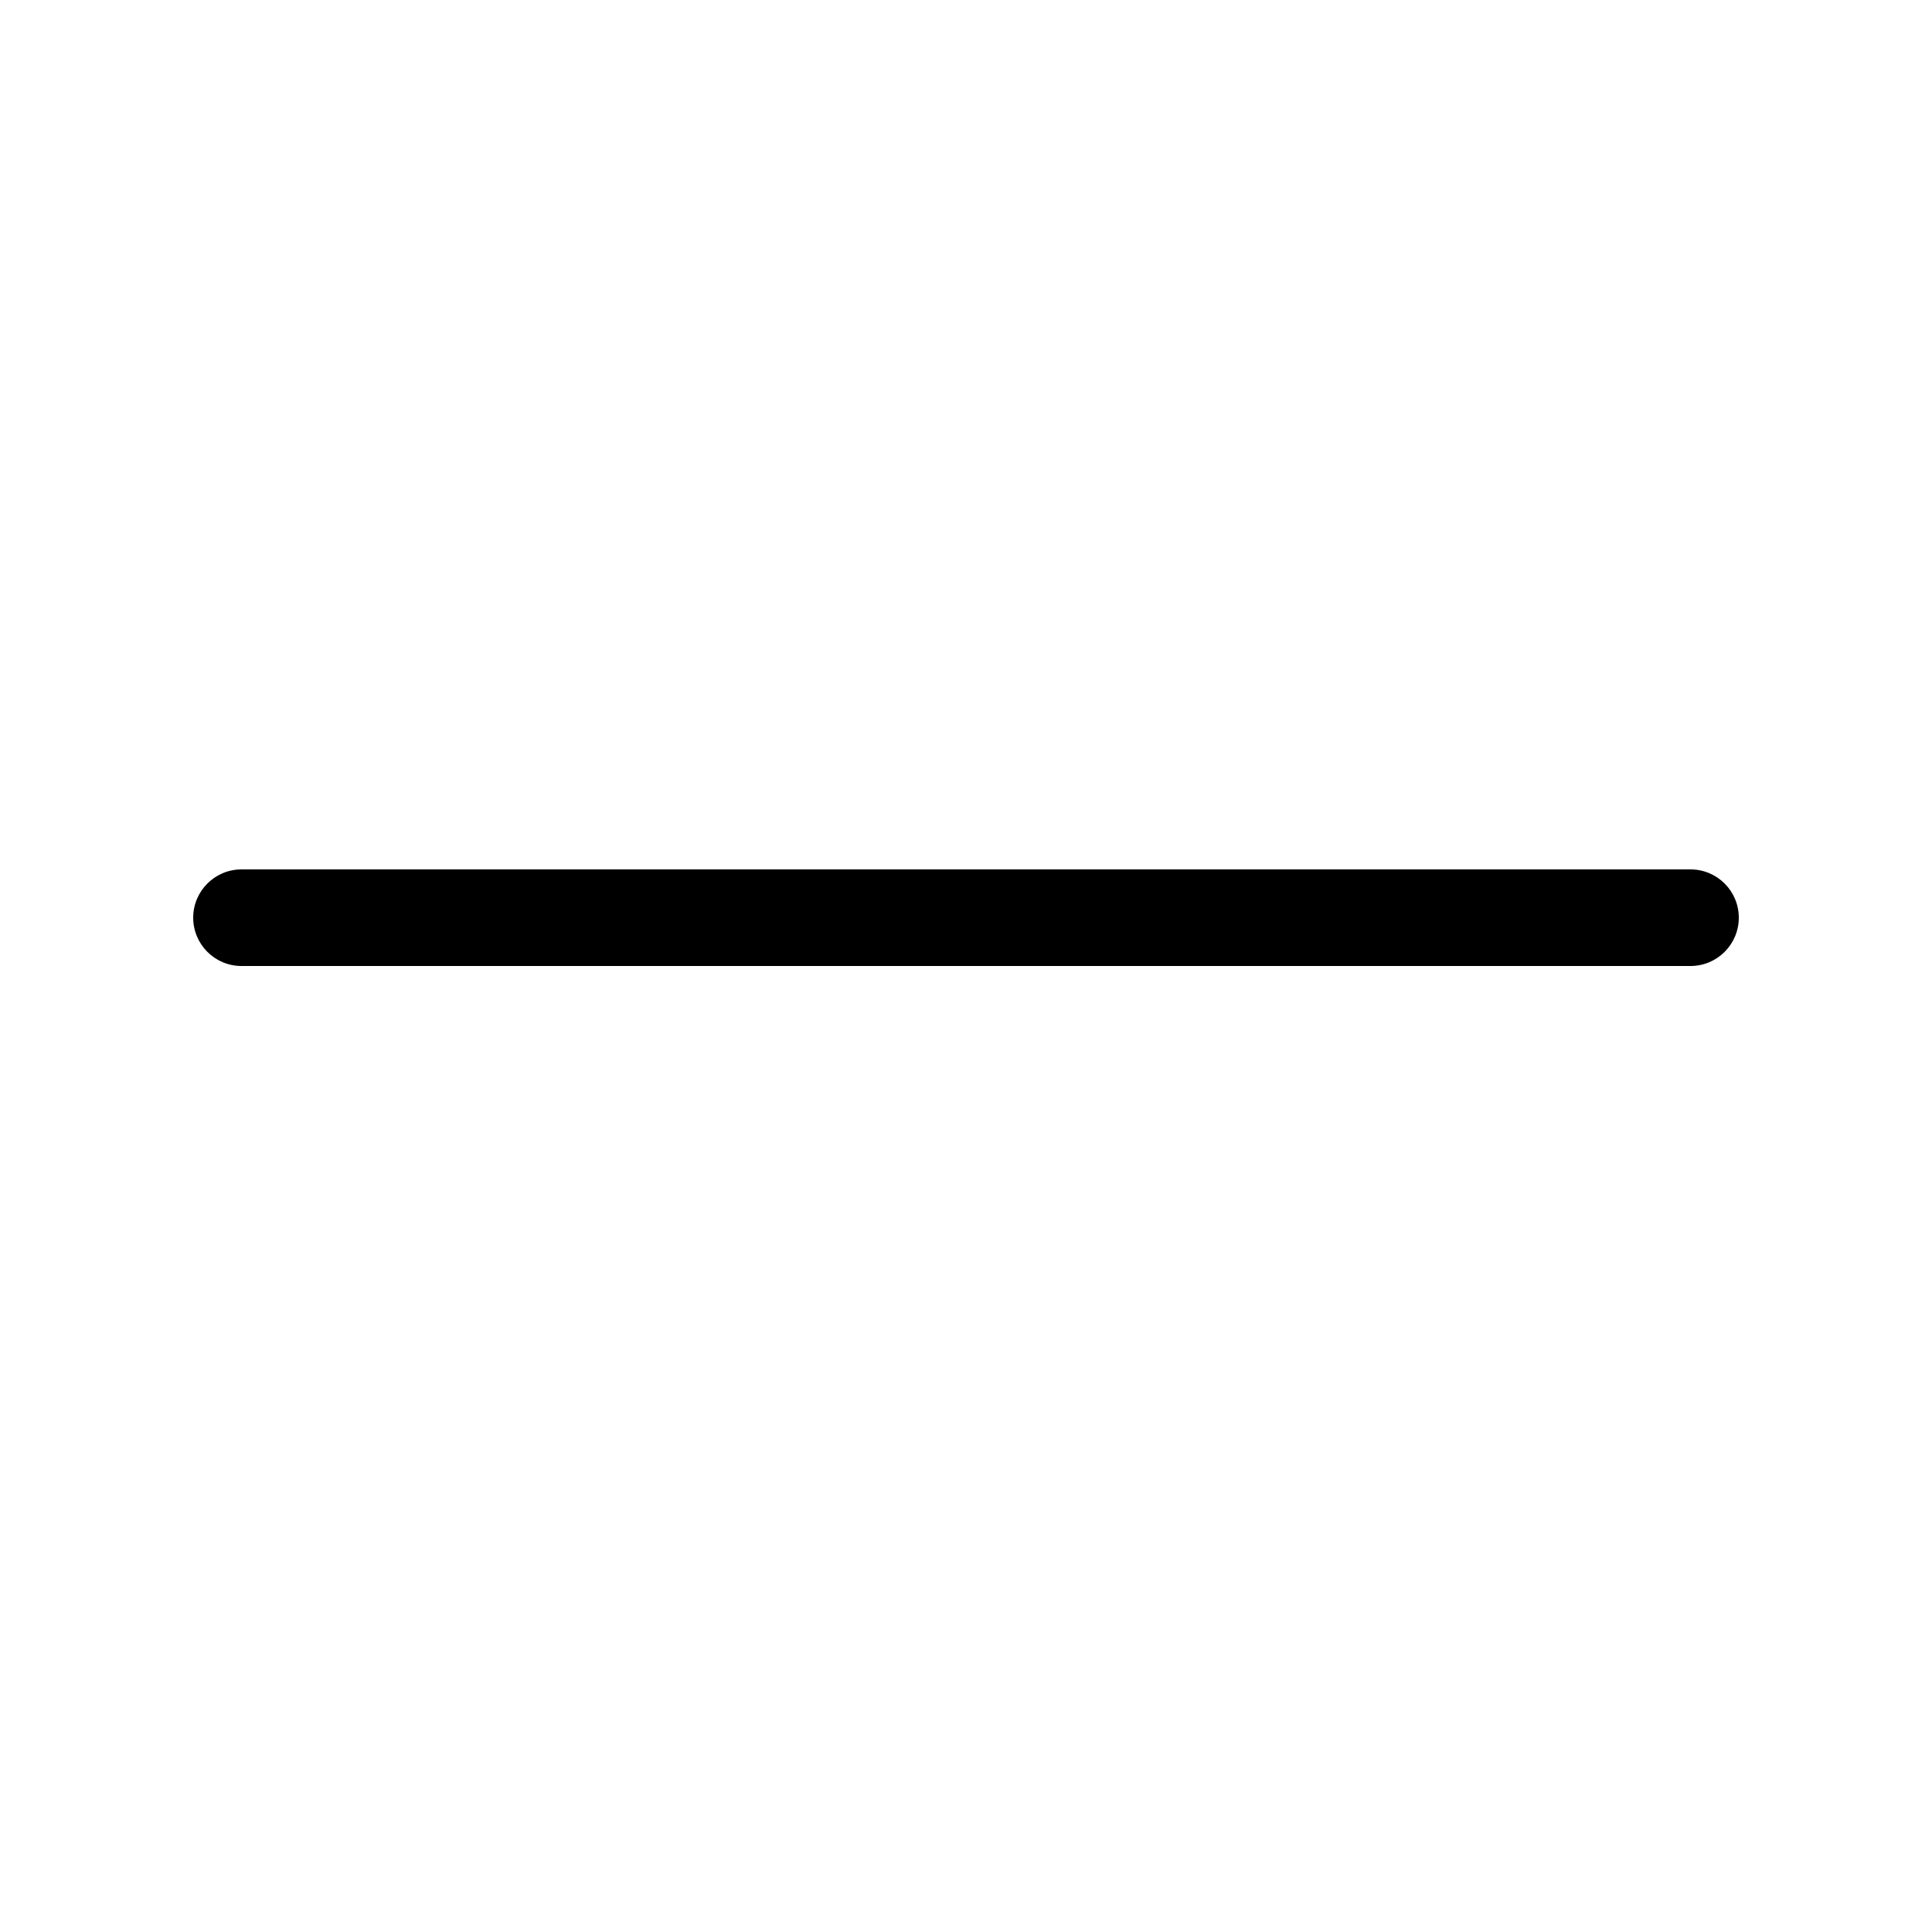
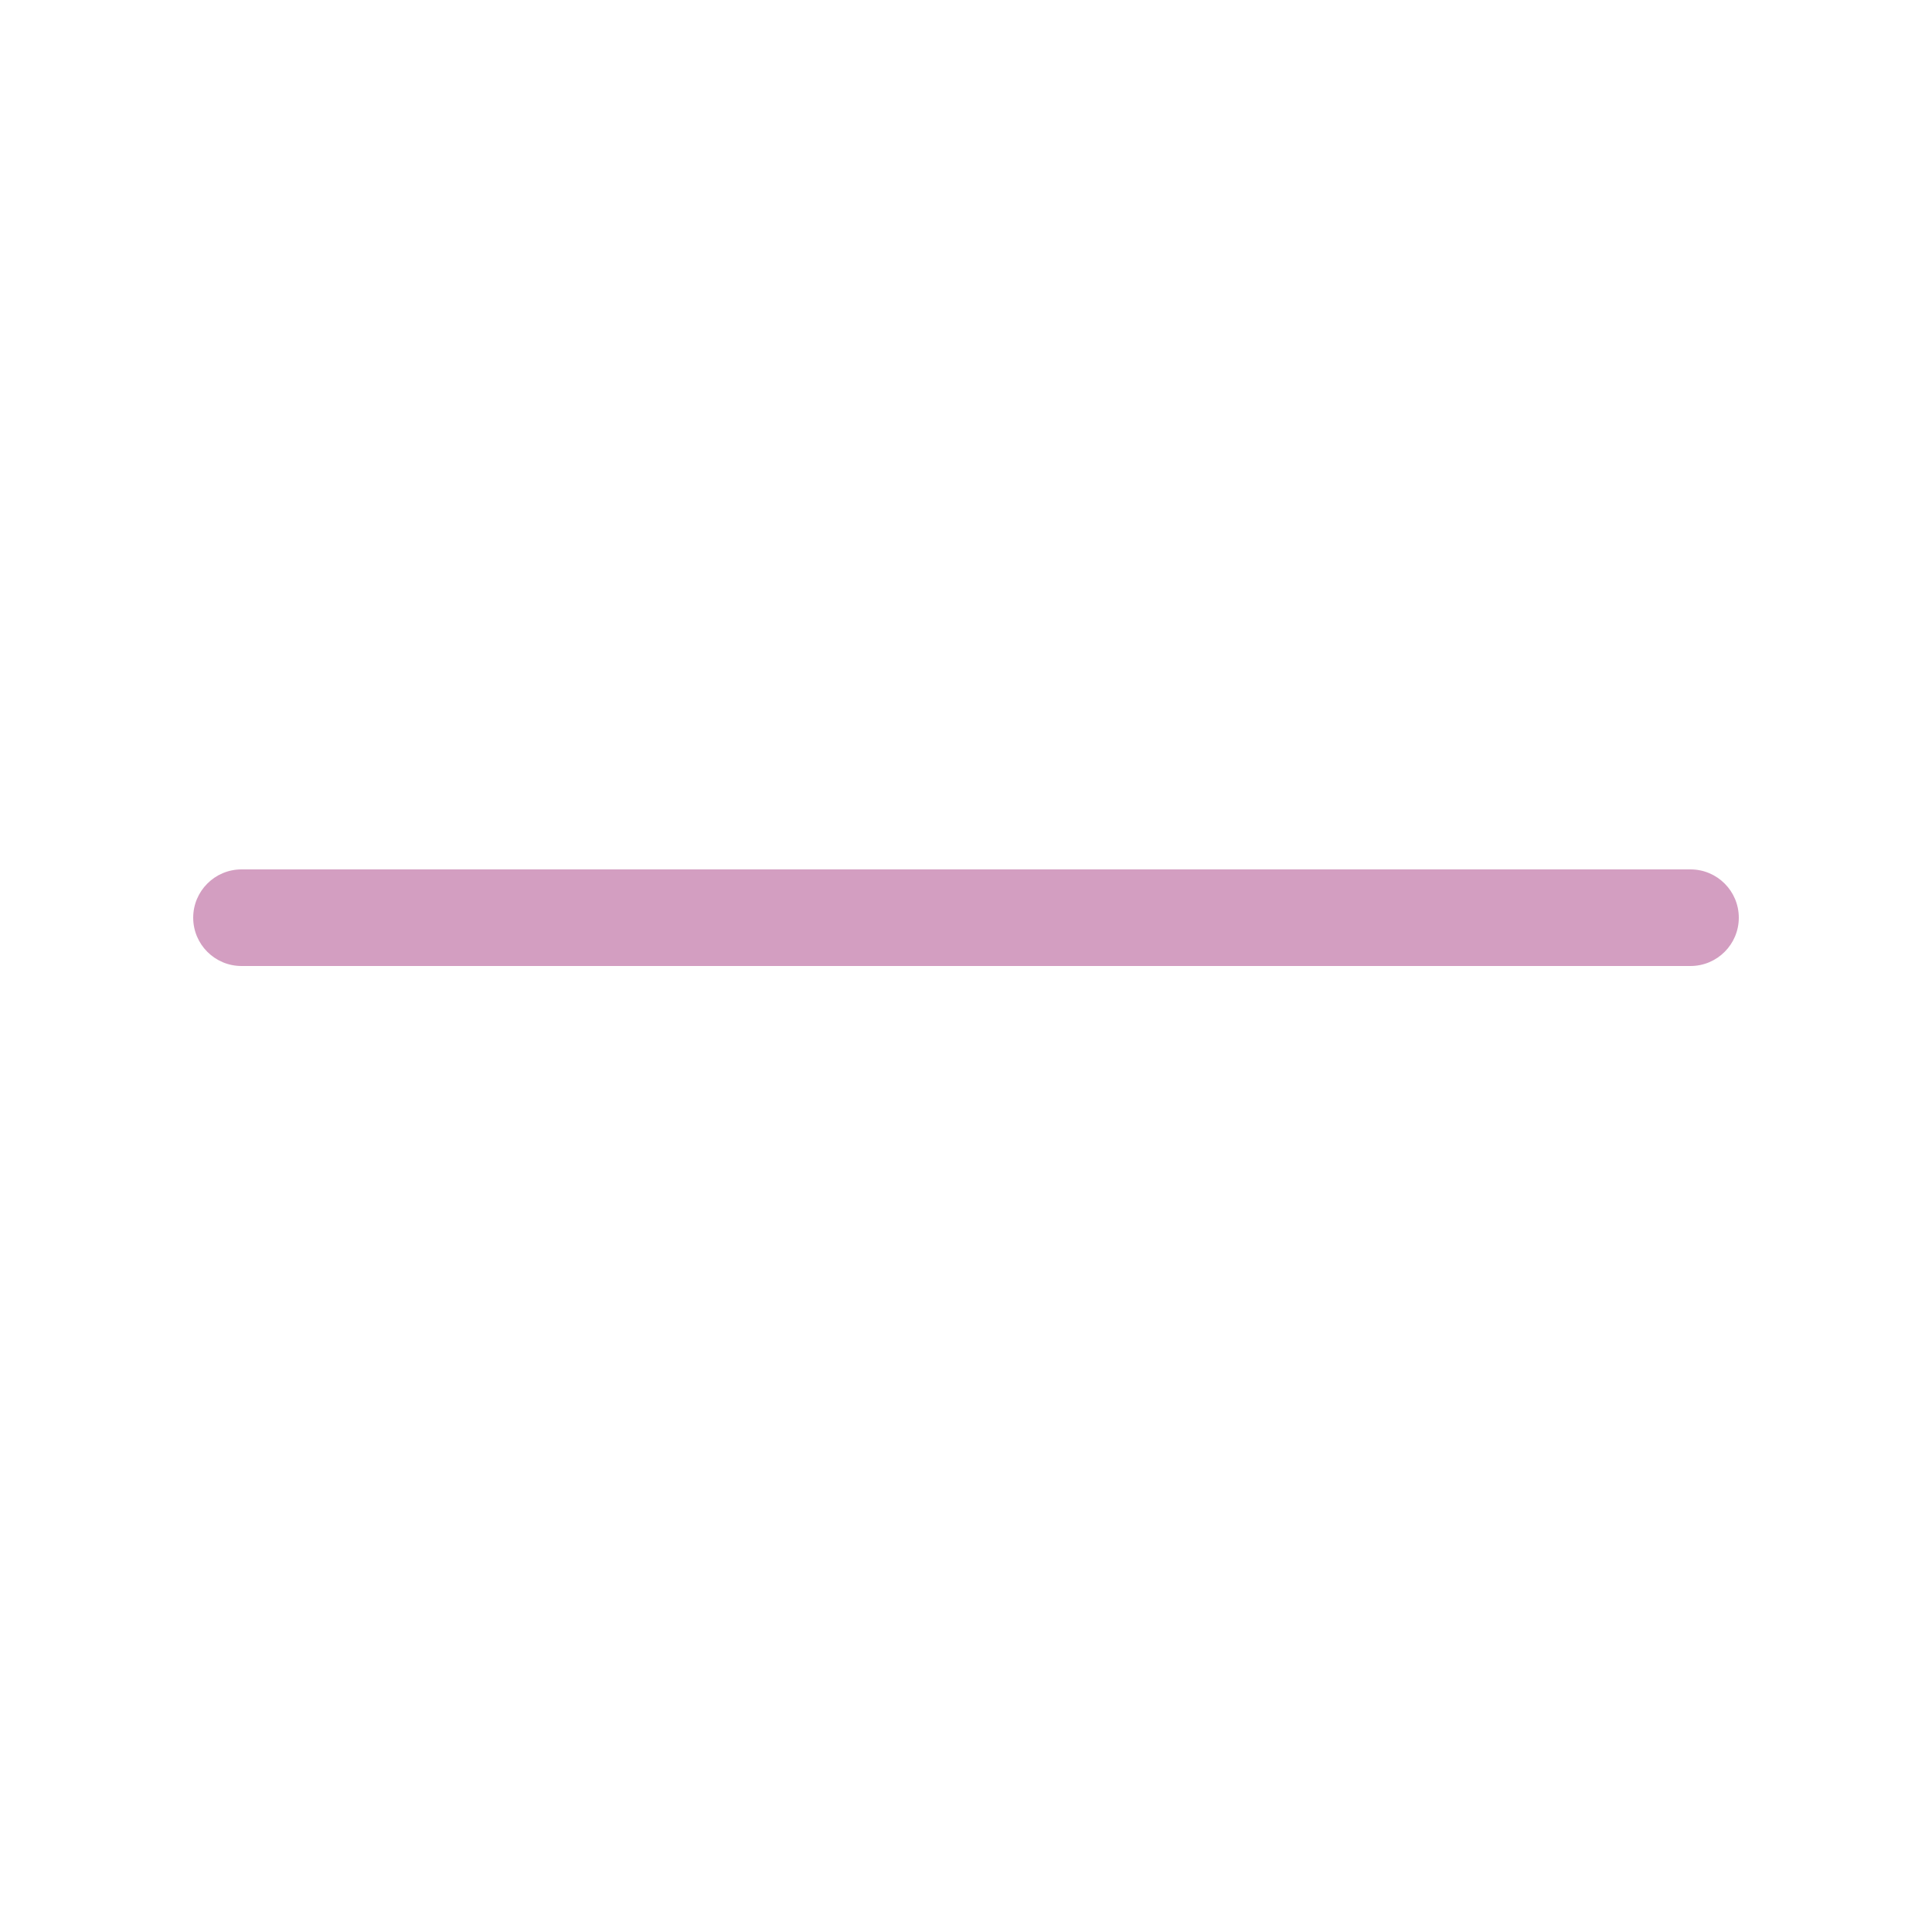
- <svg xmlns="http://www.w3.org/2000/svg" width="800px" height="800px" viewBox="0 0 20 20" fill="currentColor">
-   <path d="M2 9.5C2 9.224 2.224 9 2.5 9H17.5C17.776 9 18 9.224 18 9.5C18 9.776 17.776 10 17.5 10H2.5C2.224 10 2 9.776 2 9.5Z" fill="currentColor" />
+ <svg xmlns="http://www.w3.org/2000/svg" width="800px" height="800px" viewBox="0 0 20 20" fill="#D39EC1">
+   <path d="M2 9.5C2 9.224 2.224 9 2.5 9H17.5C17.776 9 18 9.224 18 9.5C18 9.776 17.776 10 17.5 10H2.5C2.224 10 2 9.776 2 9.5Z" fill="#D39EC1" />
</svg>
